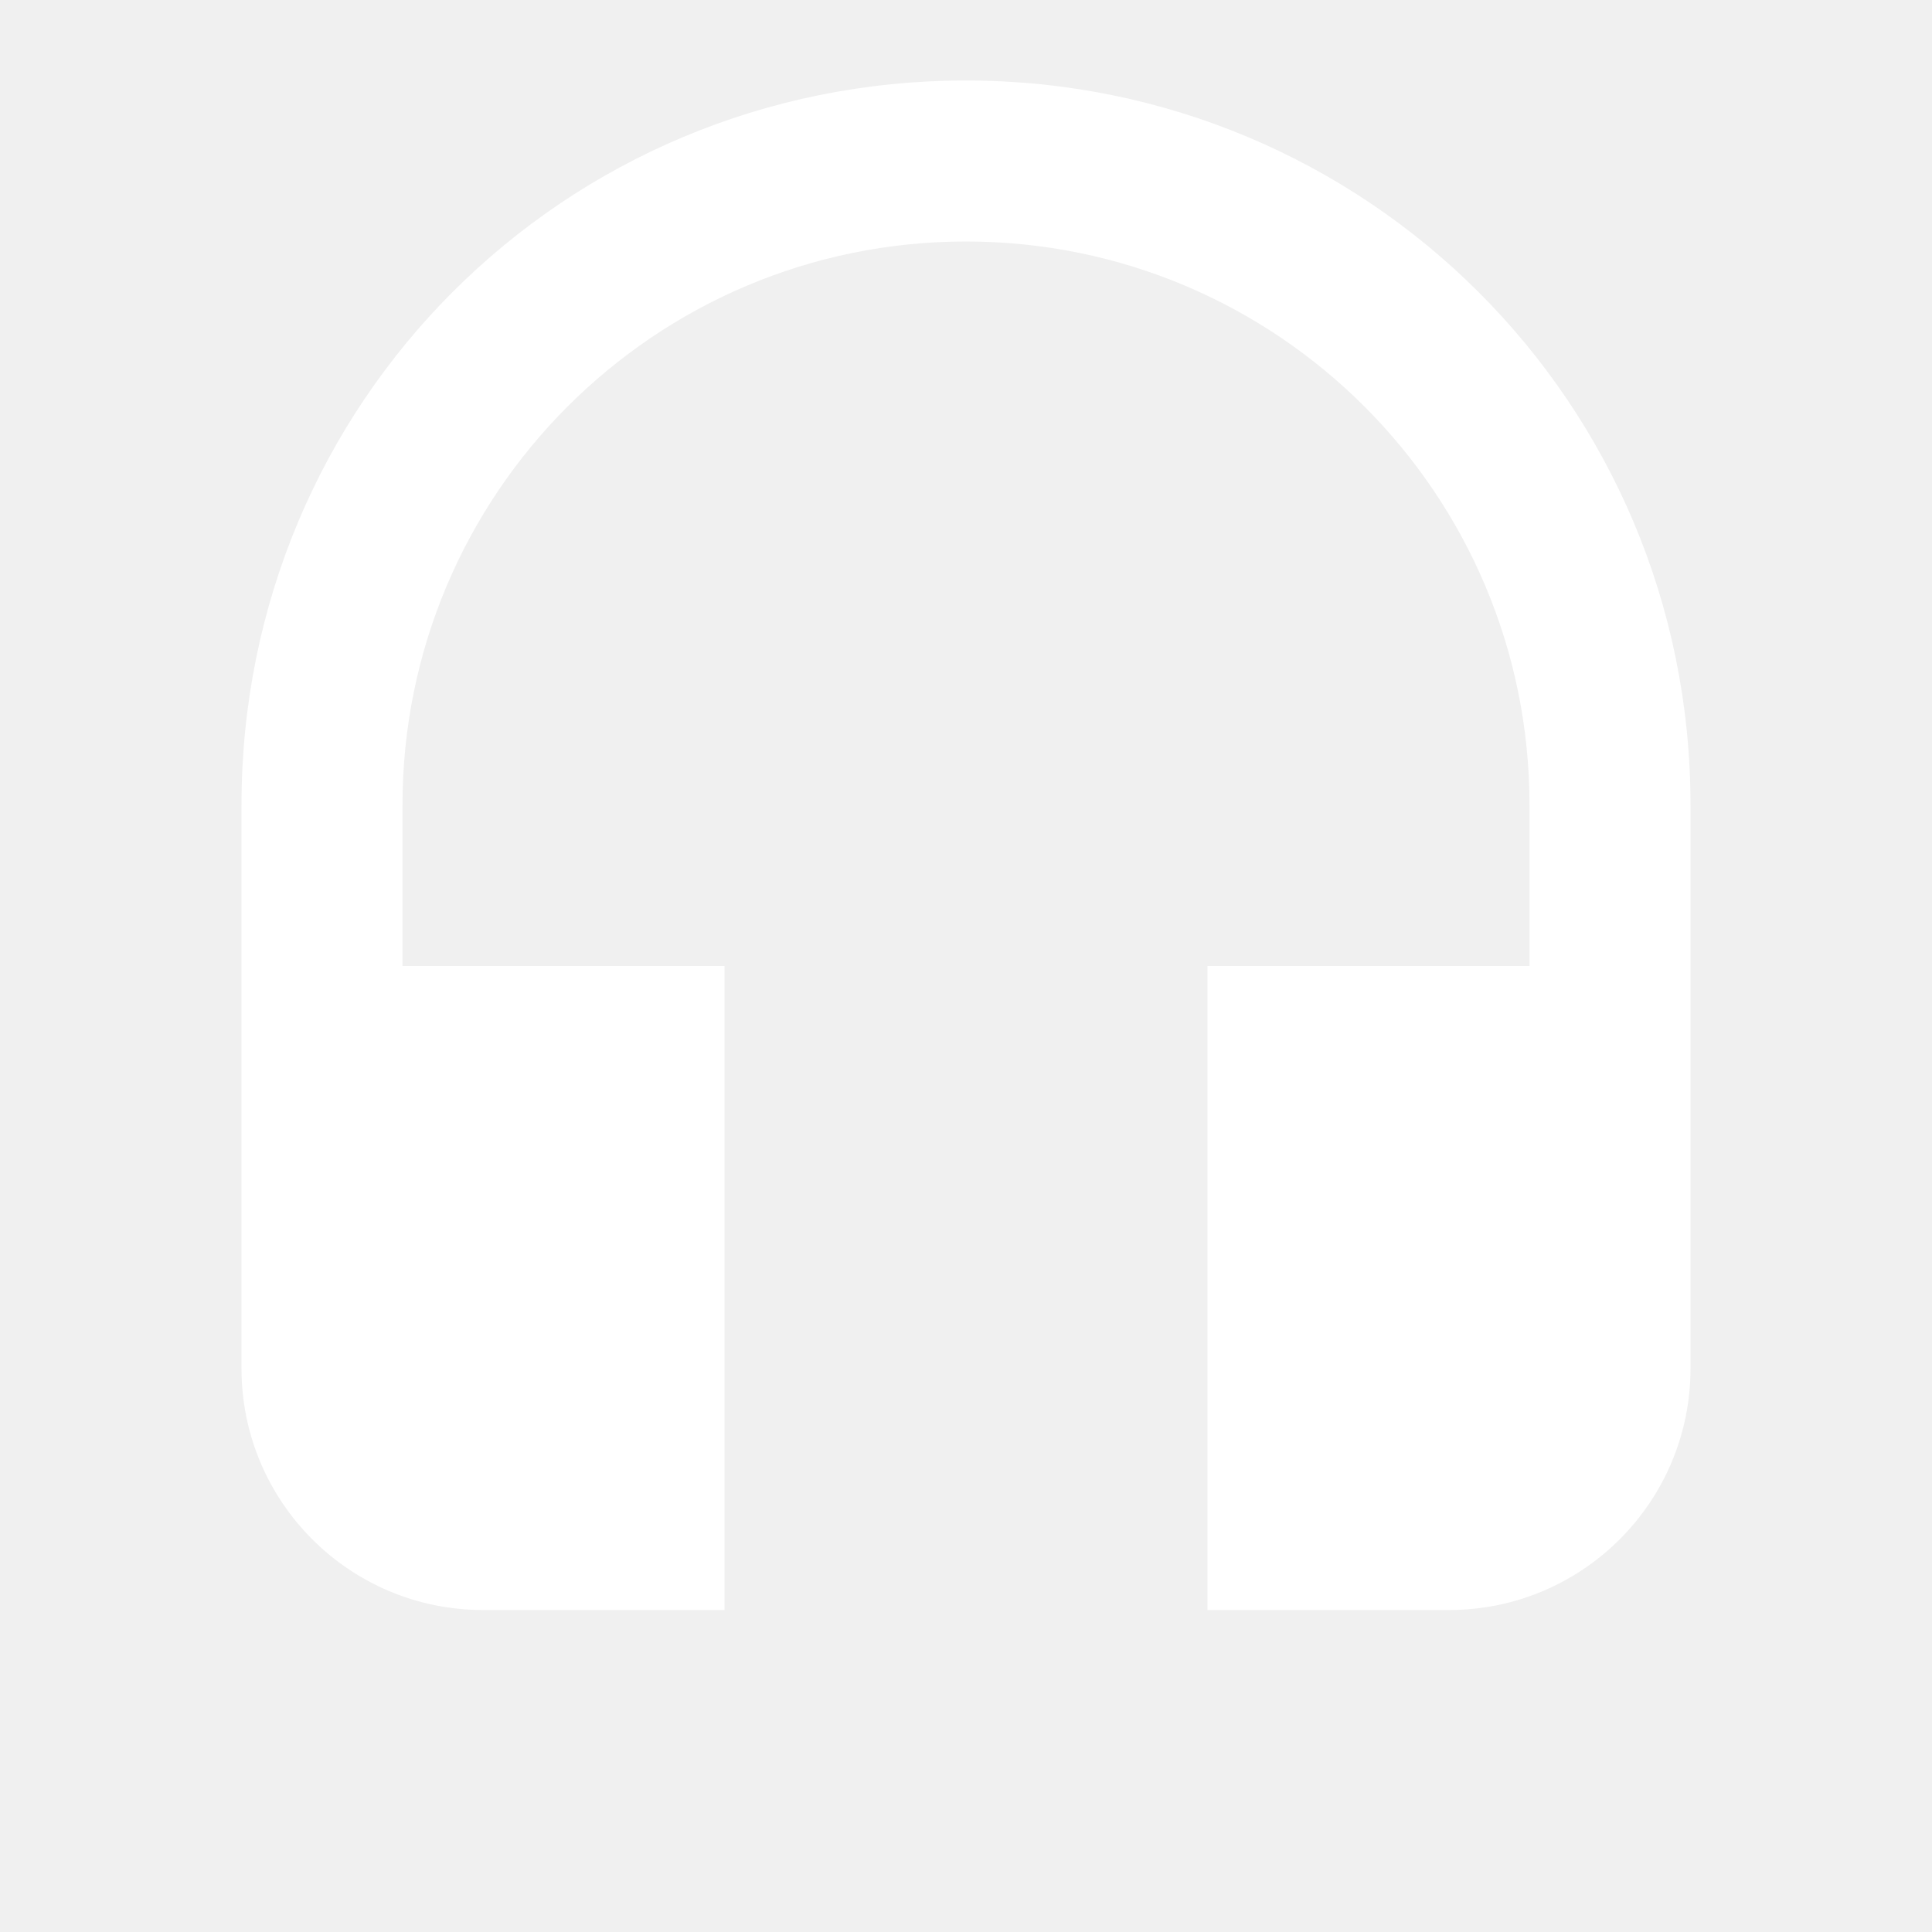
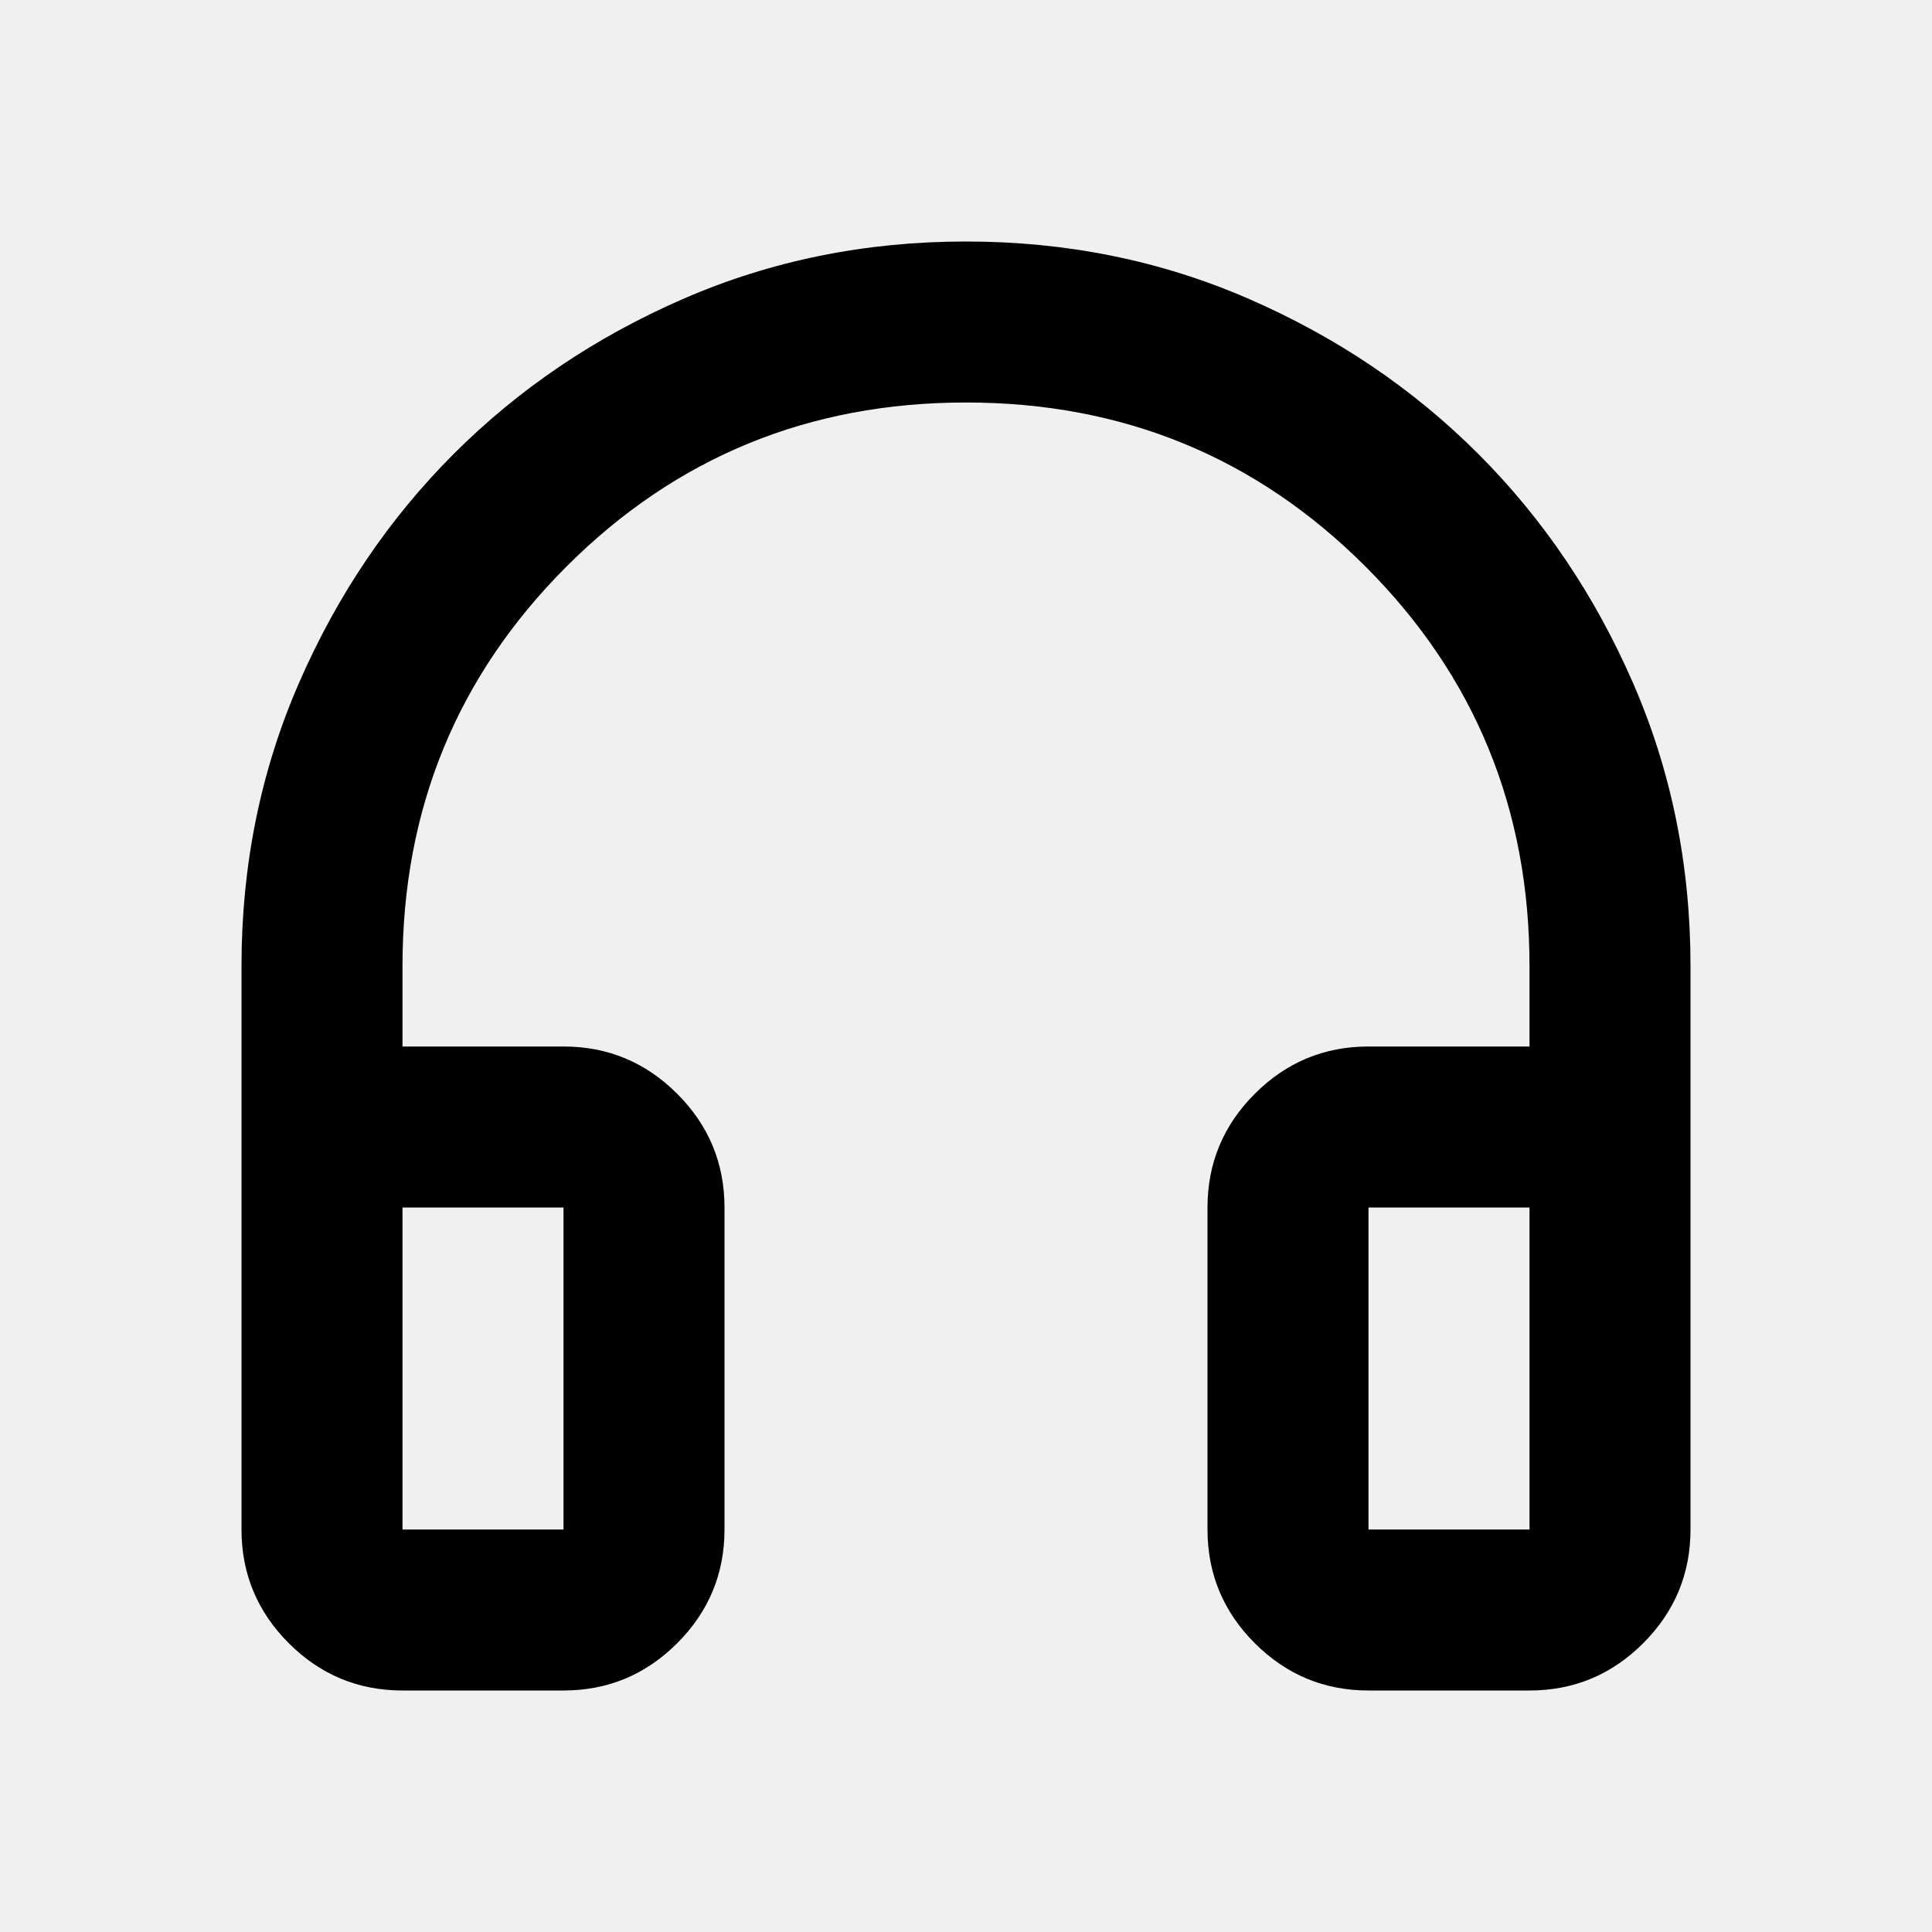
- <svg xmlns="http://www.w3.org/2000/svg" width="24" height="24" viewBox="0 0 24 24">
-   <path fill="#fff" d="M12,1C7,1 3,5 3,10V17A3,3 0 0,0 6,20H9V12H5V10A7,7 0 0,1 12,3A7,7 0 0,1 19,10V12H15V20H18A3,3 0 0,0 21,17V10C21,5 16.97,1 12,1Z" />
+ <svg xmlns="http://www.w3.org/2000/svg" height="24" viewBox="0 -960 960 960" width="24">
+   <path d="M280-120h-80q-33 0-56.5-23.5T120-200v-280q0-75 28.5-140.5t77-114q48.5-48.5 114-77T480-840q75 0 140.5 28.5t114 77q48.5 48.5 77 114T840-480v280q0 33-23.5 56.5T760-120h-80q-33 0-56.5-23.5T600-200v-160q0-33 23.5-56.5T680-440h80v-40q0-117-81.5-198.5T480-760q-117 0-198.5 81.5T200-480v40h80q33 0 56.5 23.5T360-360v160q0 33-23.5 56.5T280-120Zm0-240h-80v160h80v-160Zm400 0v160h80v-160h-80Zm-400 0h-80 80Zm400 0h80-80Z" />
</svg>
